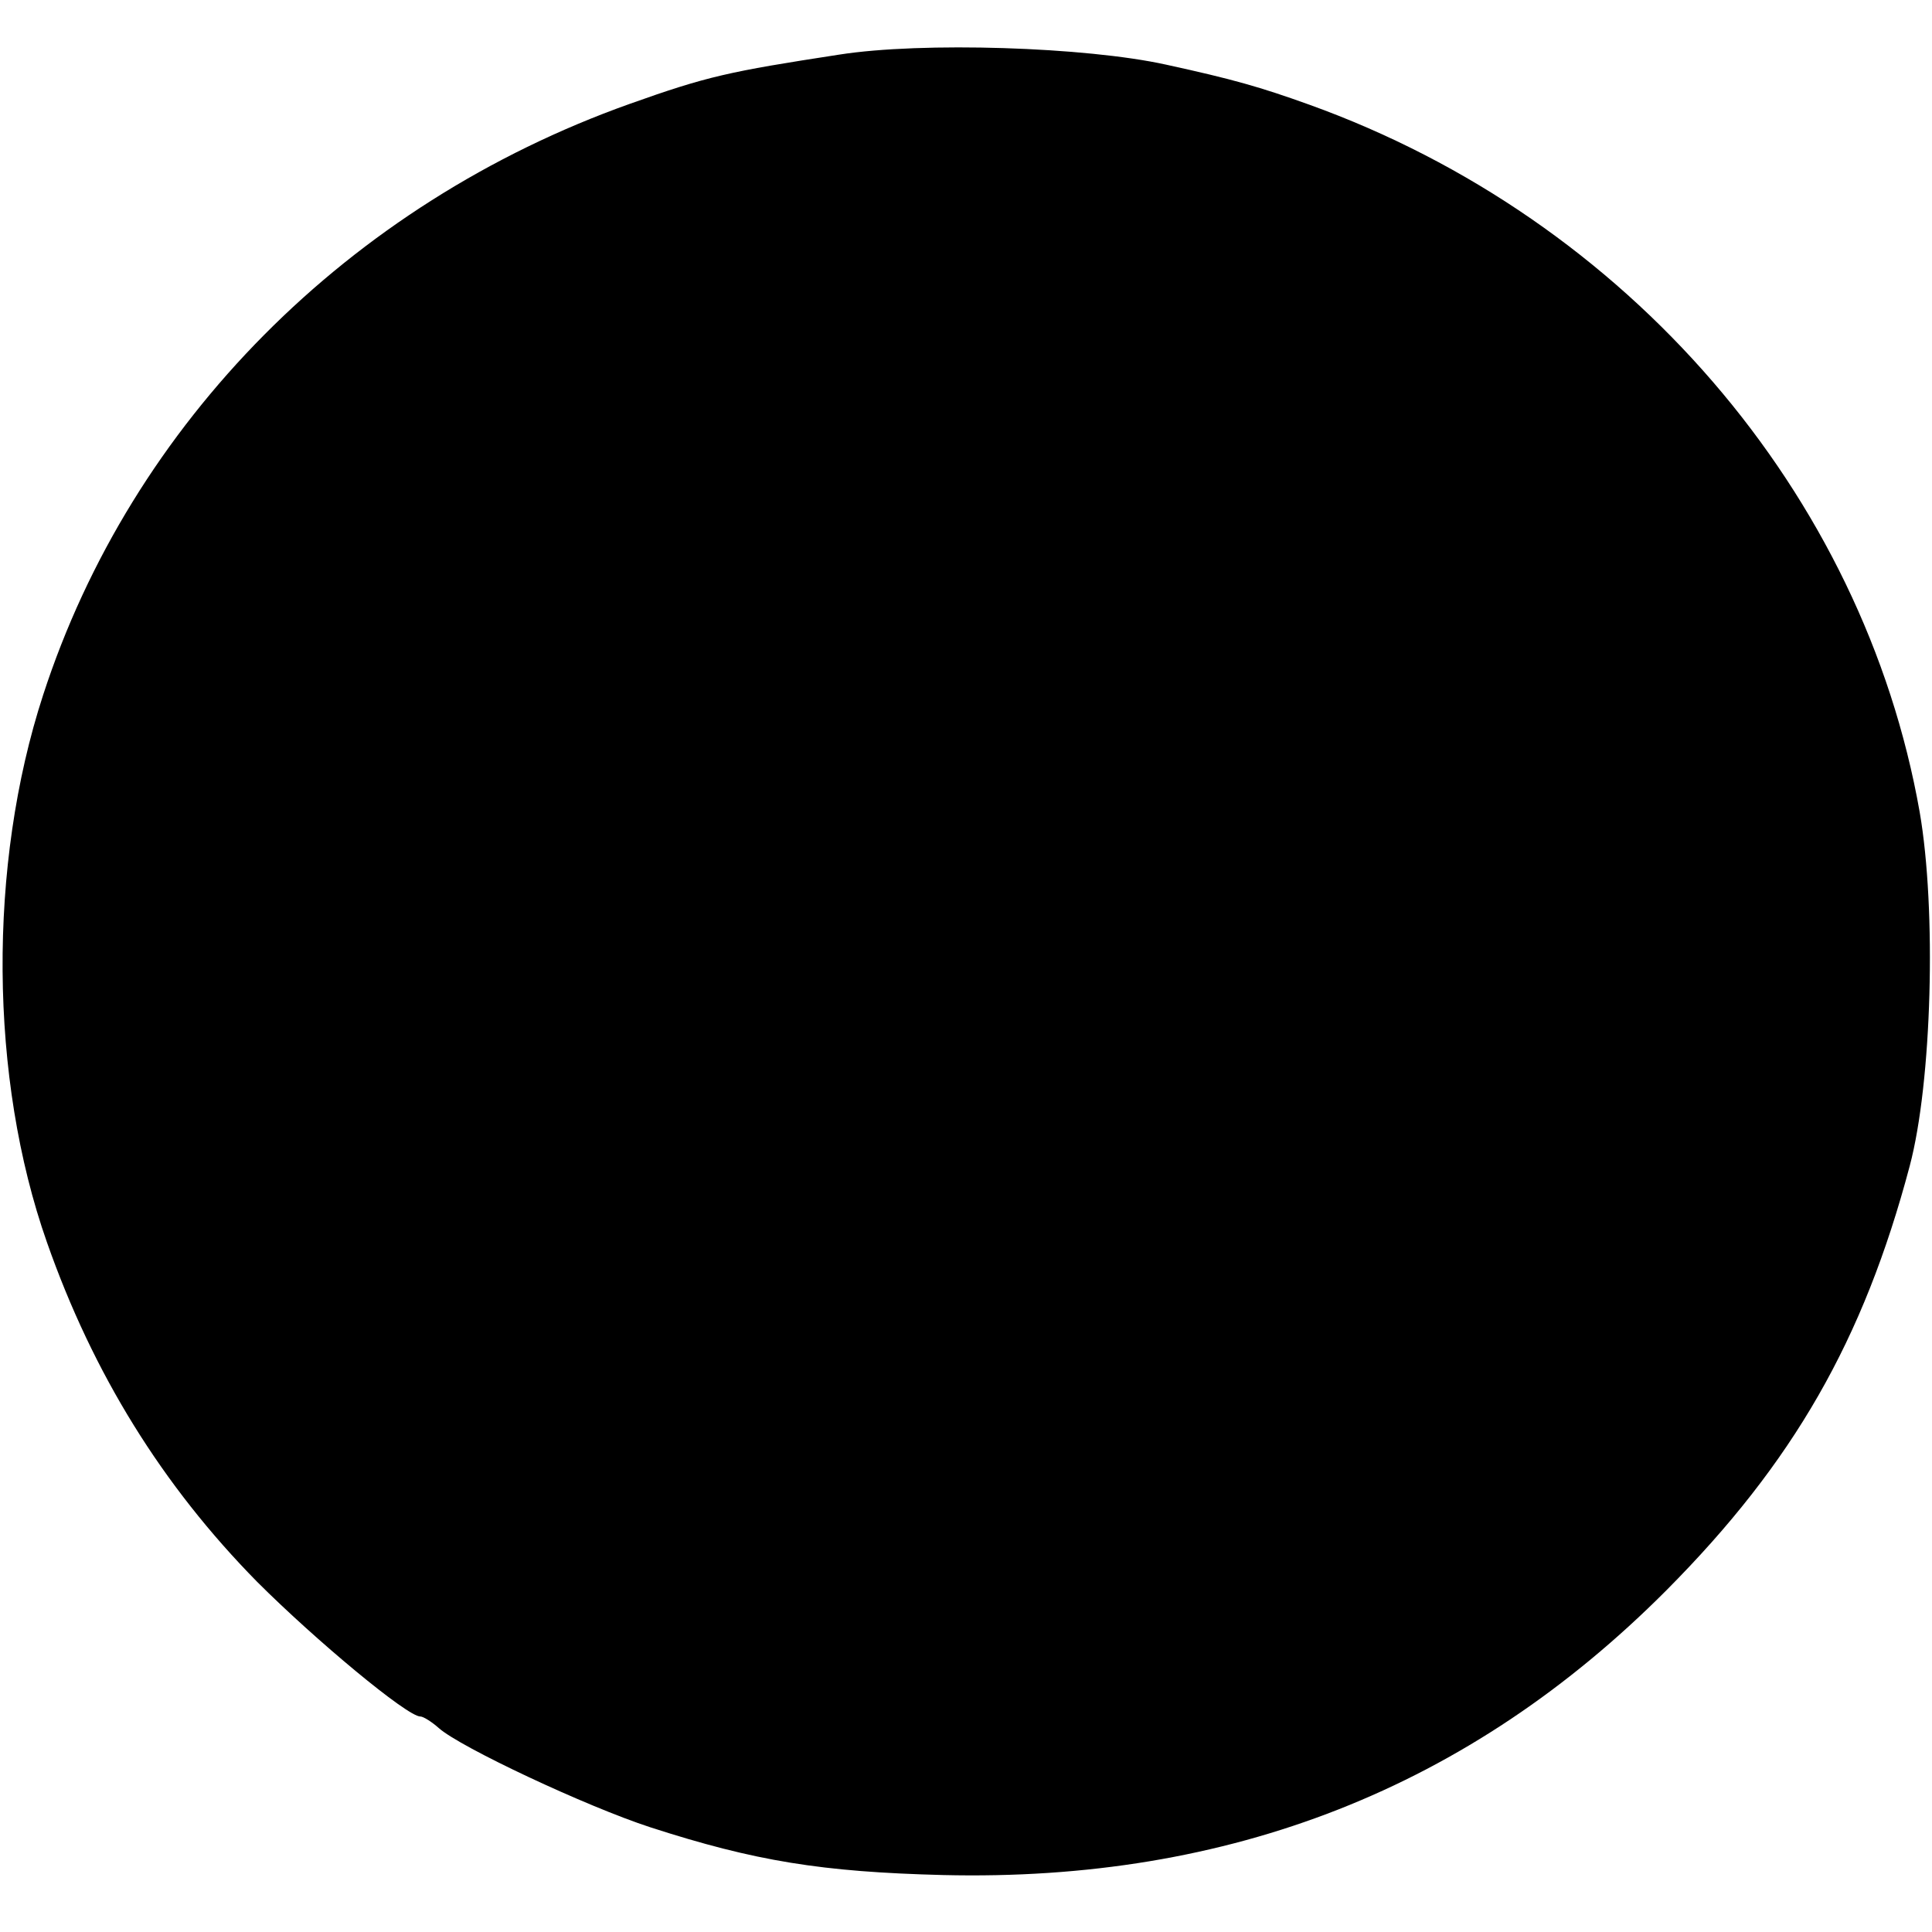
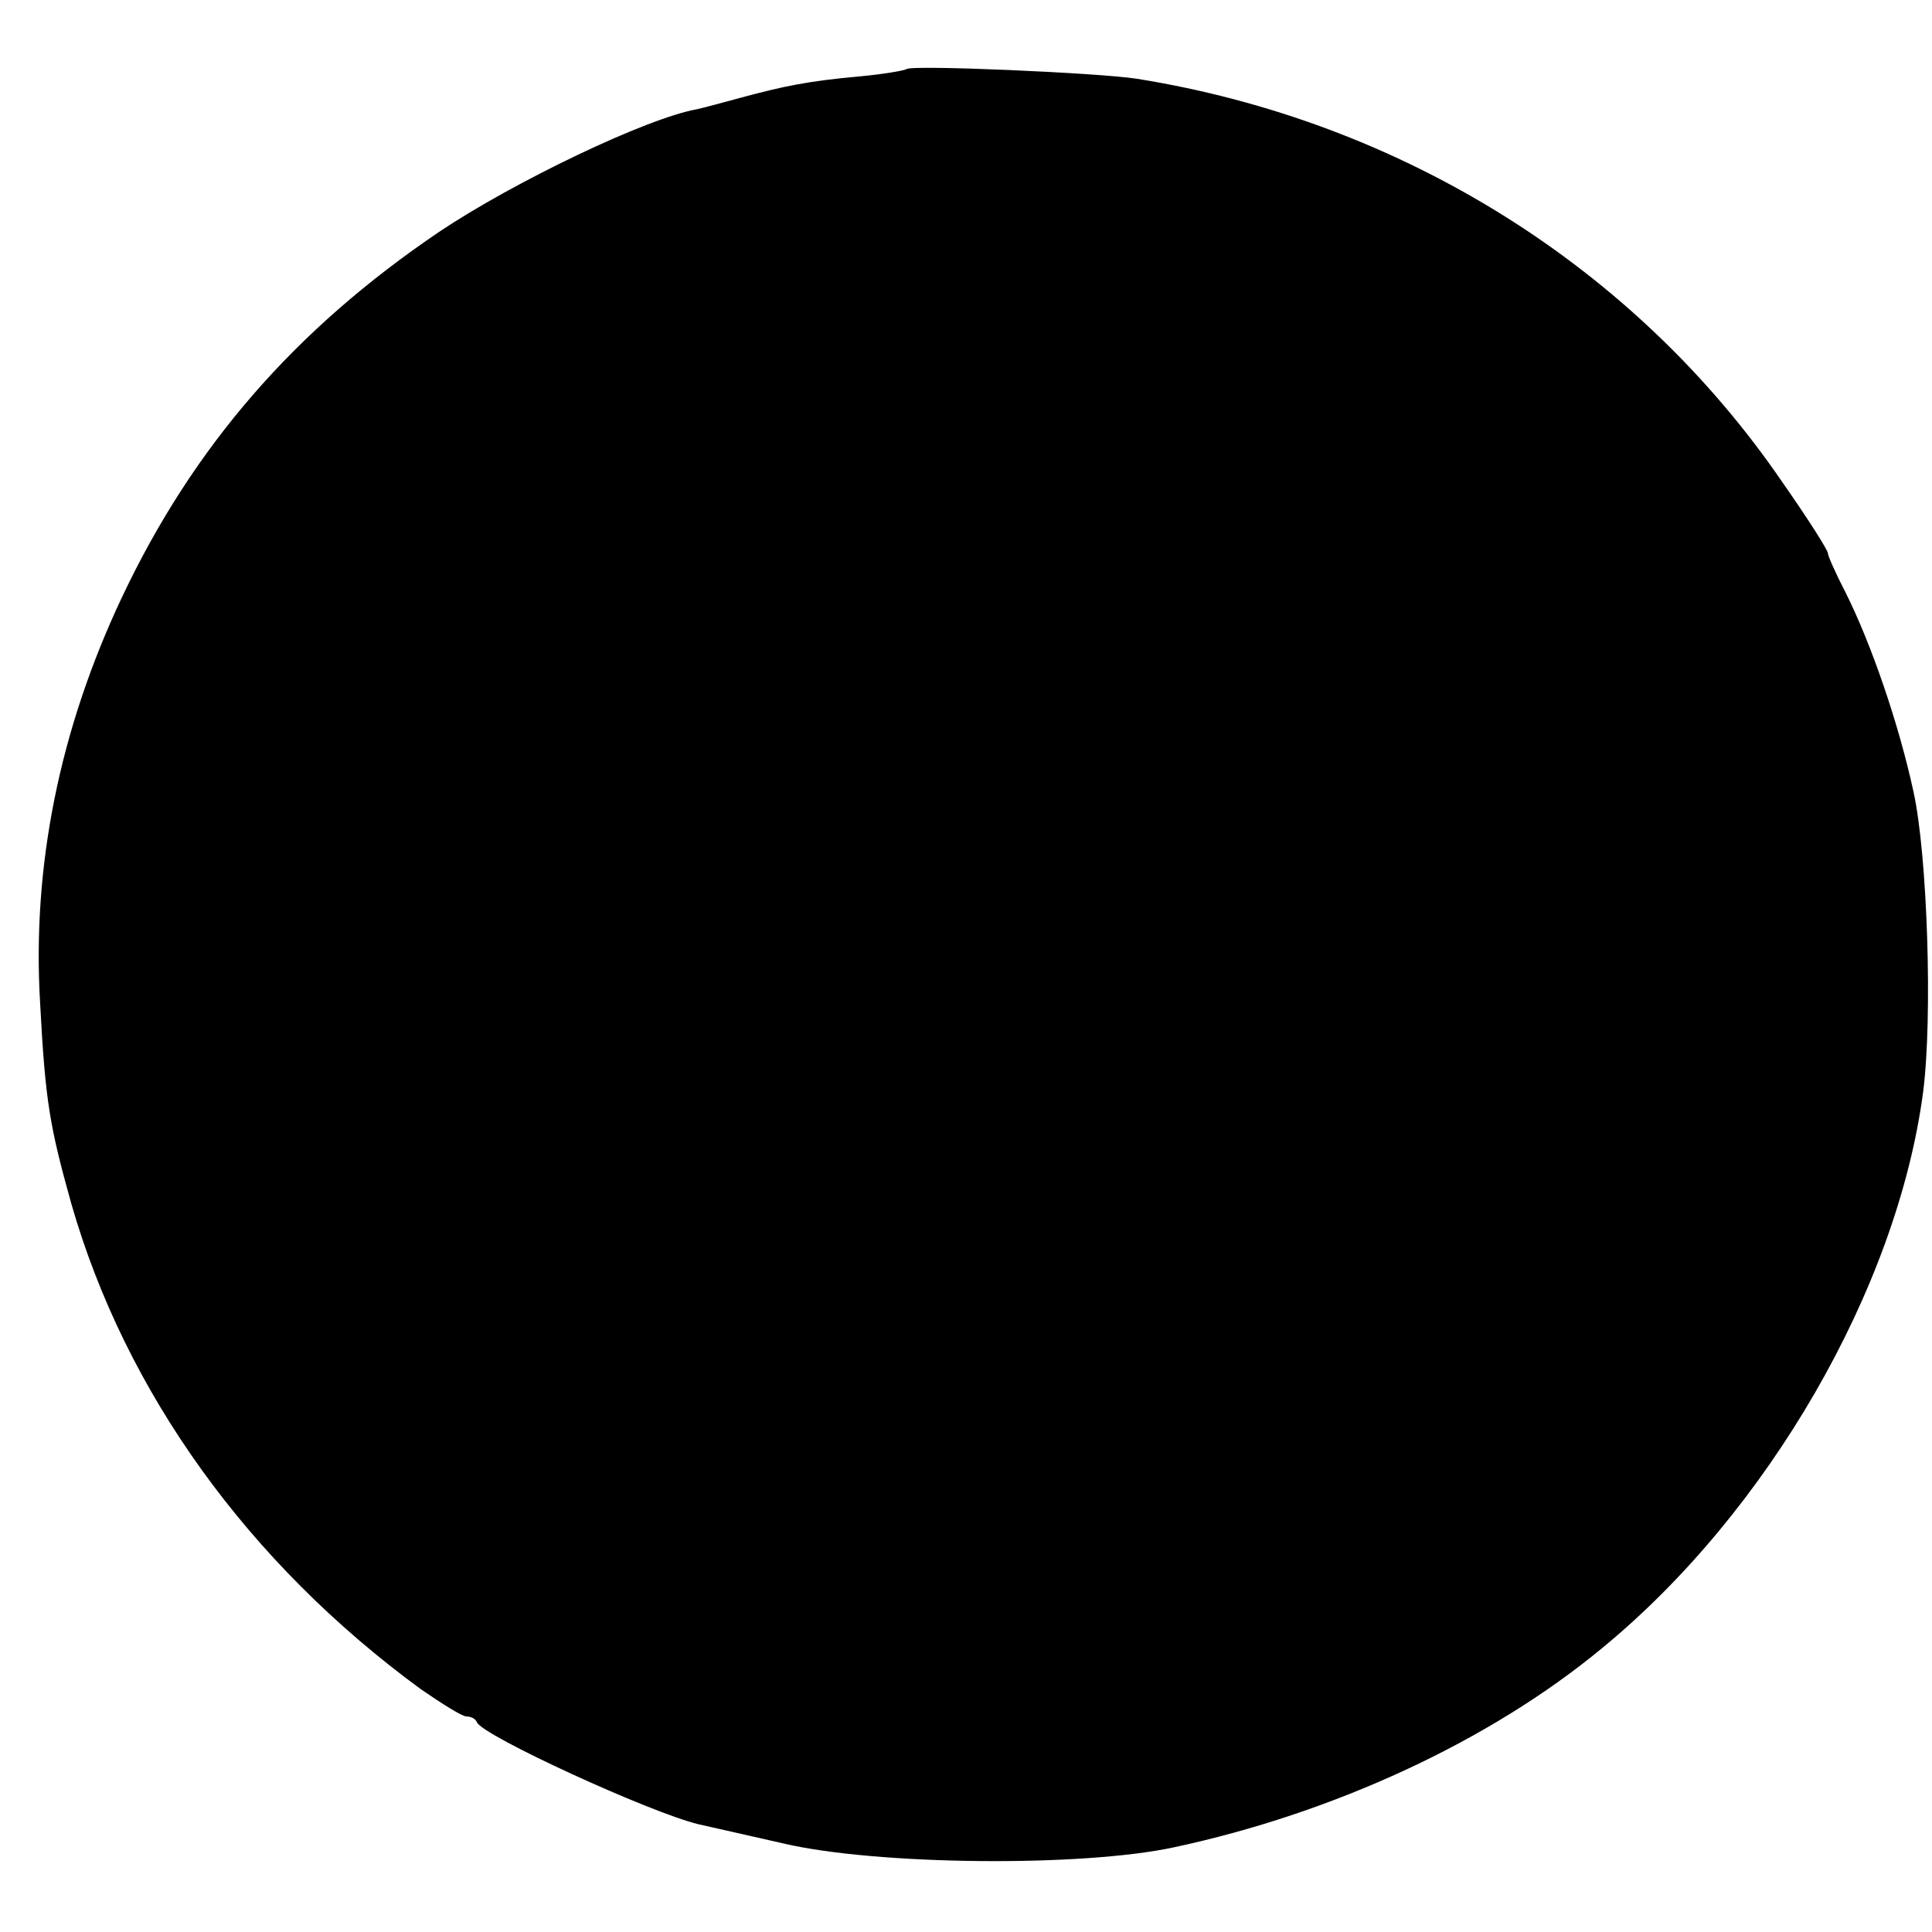
- <svg xmlns="http://www.w3.org/2000/svg" version="1.0" width="251pt" height="251pt" viewBox="0 0 251 251" preserveAspectRatio="xMidYMid meet">
-   <g transform="translate(0,251) scale(0.1,-0.1)" fill="#000000" stroke="none">
-     <path d="M1090 2439 c-143 -22 -171 -28 -272 -64 -365 -130 -647 -414 -762 -768 -72 -221 -70 -498 5 -711 60 -171 150 -316 273 -441 76 -76 195 -175 212 -175 4 0 15 -7 24 -15 28 -25 192 -102 275 -129 136 -44 223 -58 380 -62 373 -9 684 113 940 370 165 166 256 325 316 551 29 109 35 333 13 460 -73 414 -379 770 -793 919 -64 23 -99 33 -186 52 -104 23 -317 30 -425 13z" />
+ <svg xmlns="http://www.w3.org/2000/svg" version="1.0" width="260pt" height="260pt" viewBox="0 0 260 260" preserveAspectRatio="xMidYMid meet">
+   <g transform="translate(0,260) scale(0.1,-0.1)" fill="#000000" stroke="none">
+     <path d="M1220 2507 c-3 -2 -32 -7 -65 -10 -67 -6 -101 -13 -160 -29 -22 -6 -48 -13 -57 -15 -68 -12 -247 -98 -347 -165 -195 -132 -331 -289 -427 -492 -84 -178 -121 -362 -110 -546 7 -133 13 -166 42 -270 73 -254 238 -483 470 -653 29 -20 56 -37 62 -37 6 0 12 -3 14 -8 8 -18 232 -121 298 -137 14 -3 66 -15 115 -26 124 -29 400 -32 525 -5 215 46 425 143 576 268 223 183 397 484 432 748 13 100 6 319 -13 405 -20 92 -57 199 -91 267 -14 27 -24 50 -24 53 1 3 -27 47 -62 97 -198 289 -512 485 -868 542 -51 8 -304 19 -310 13z" />
  </g>
</svg>
